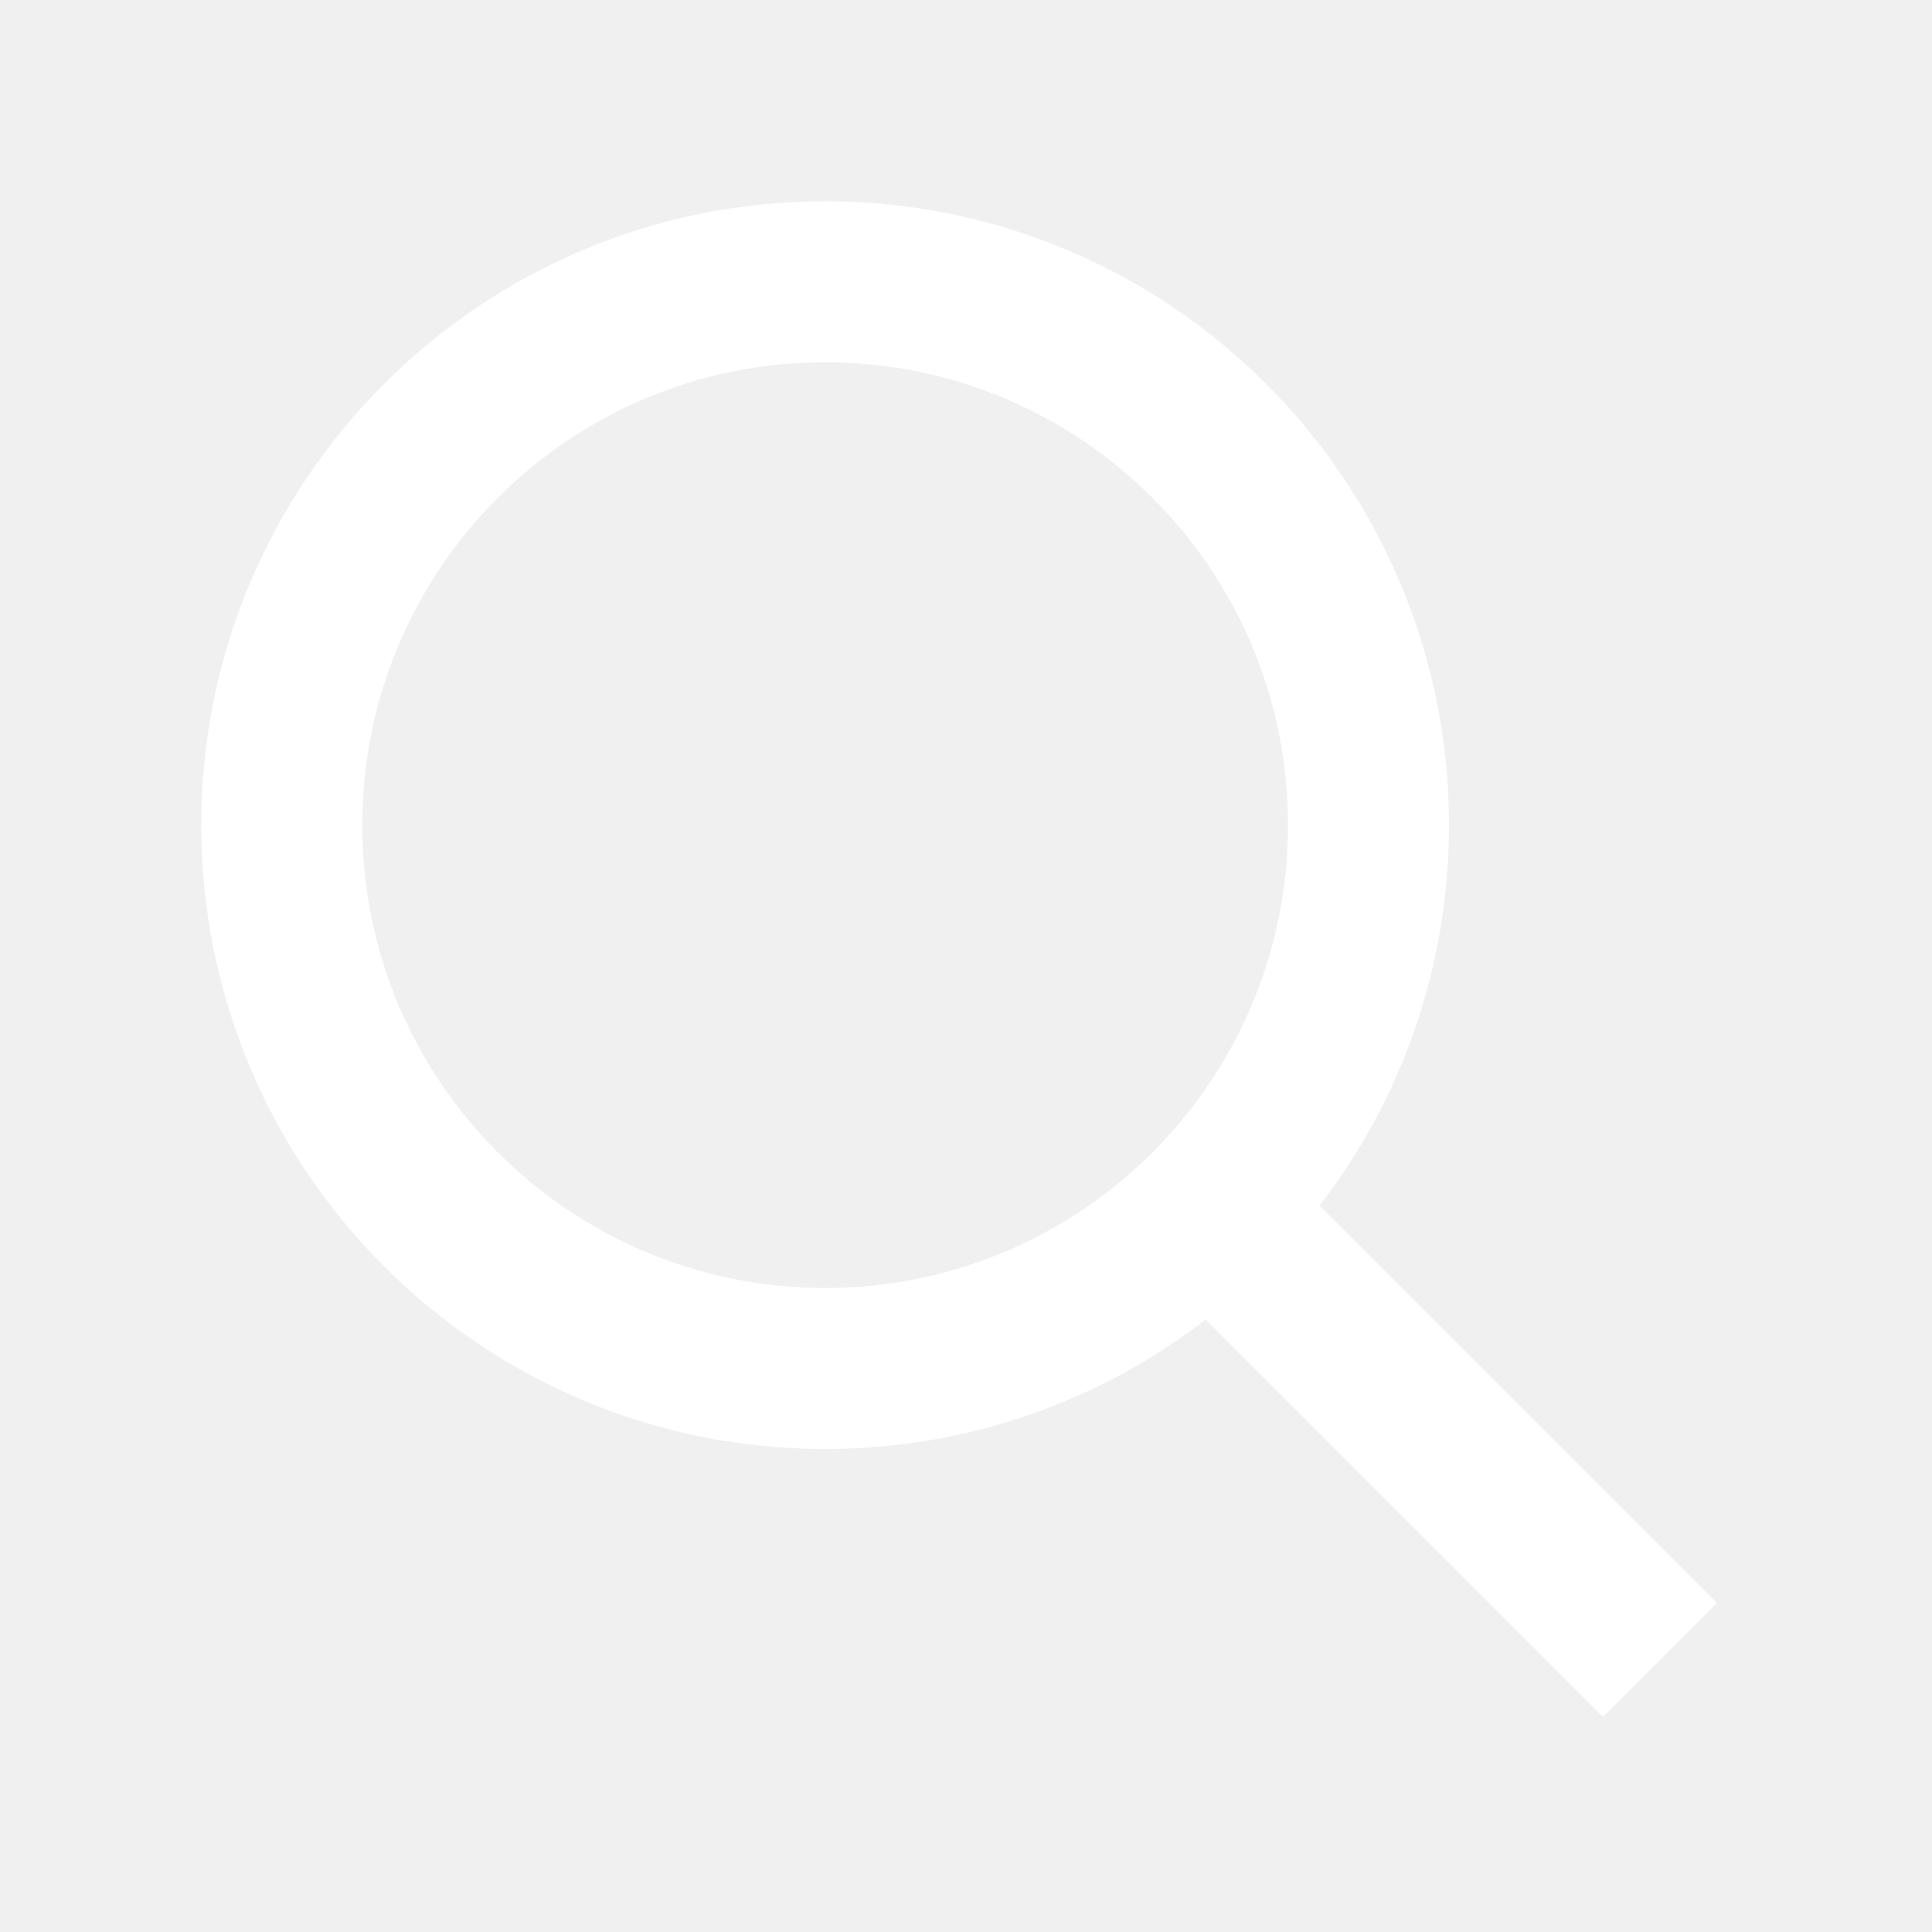
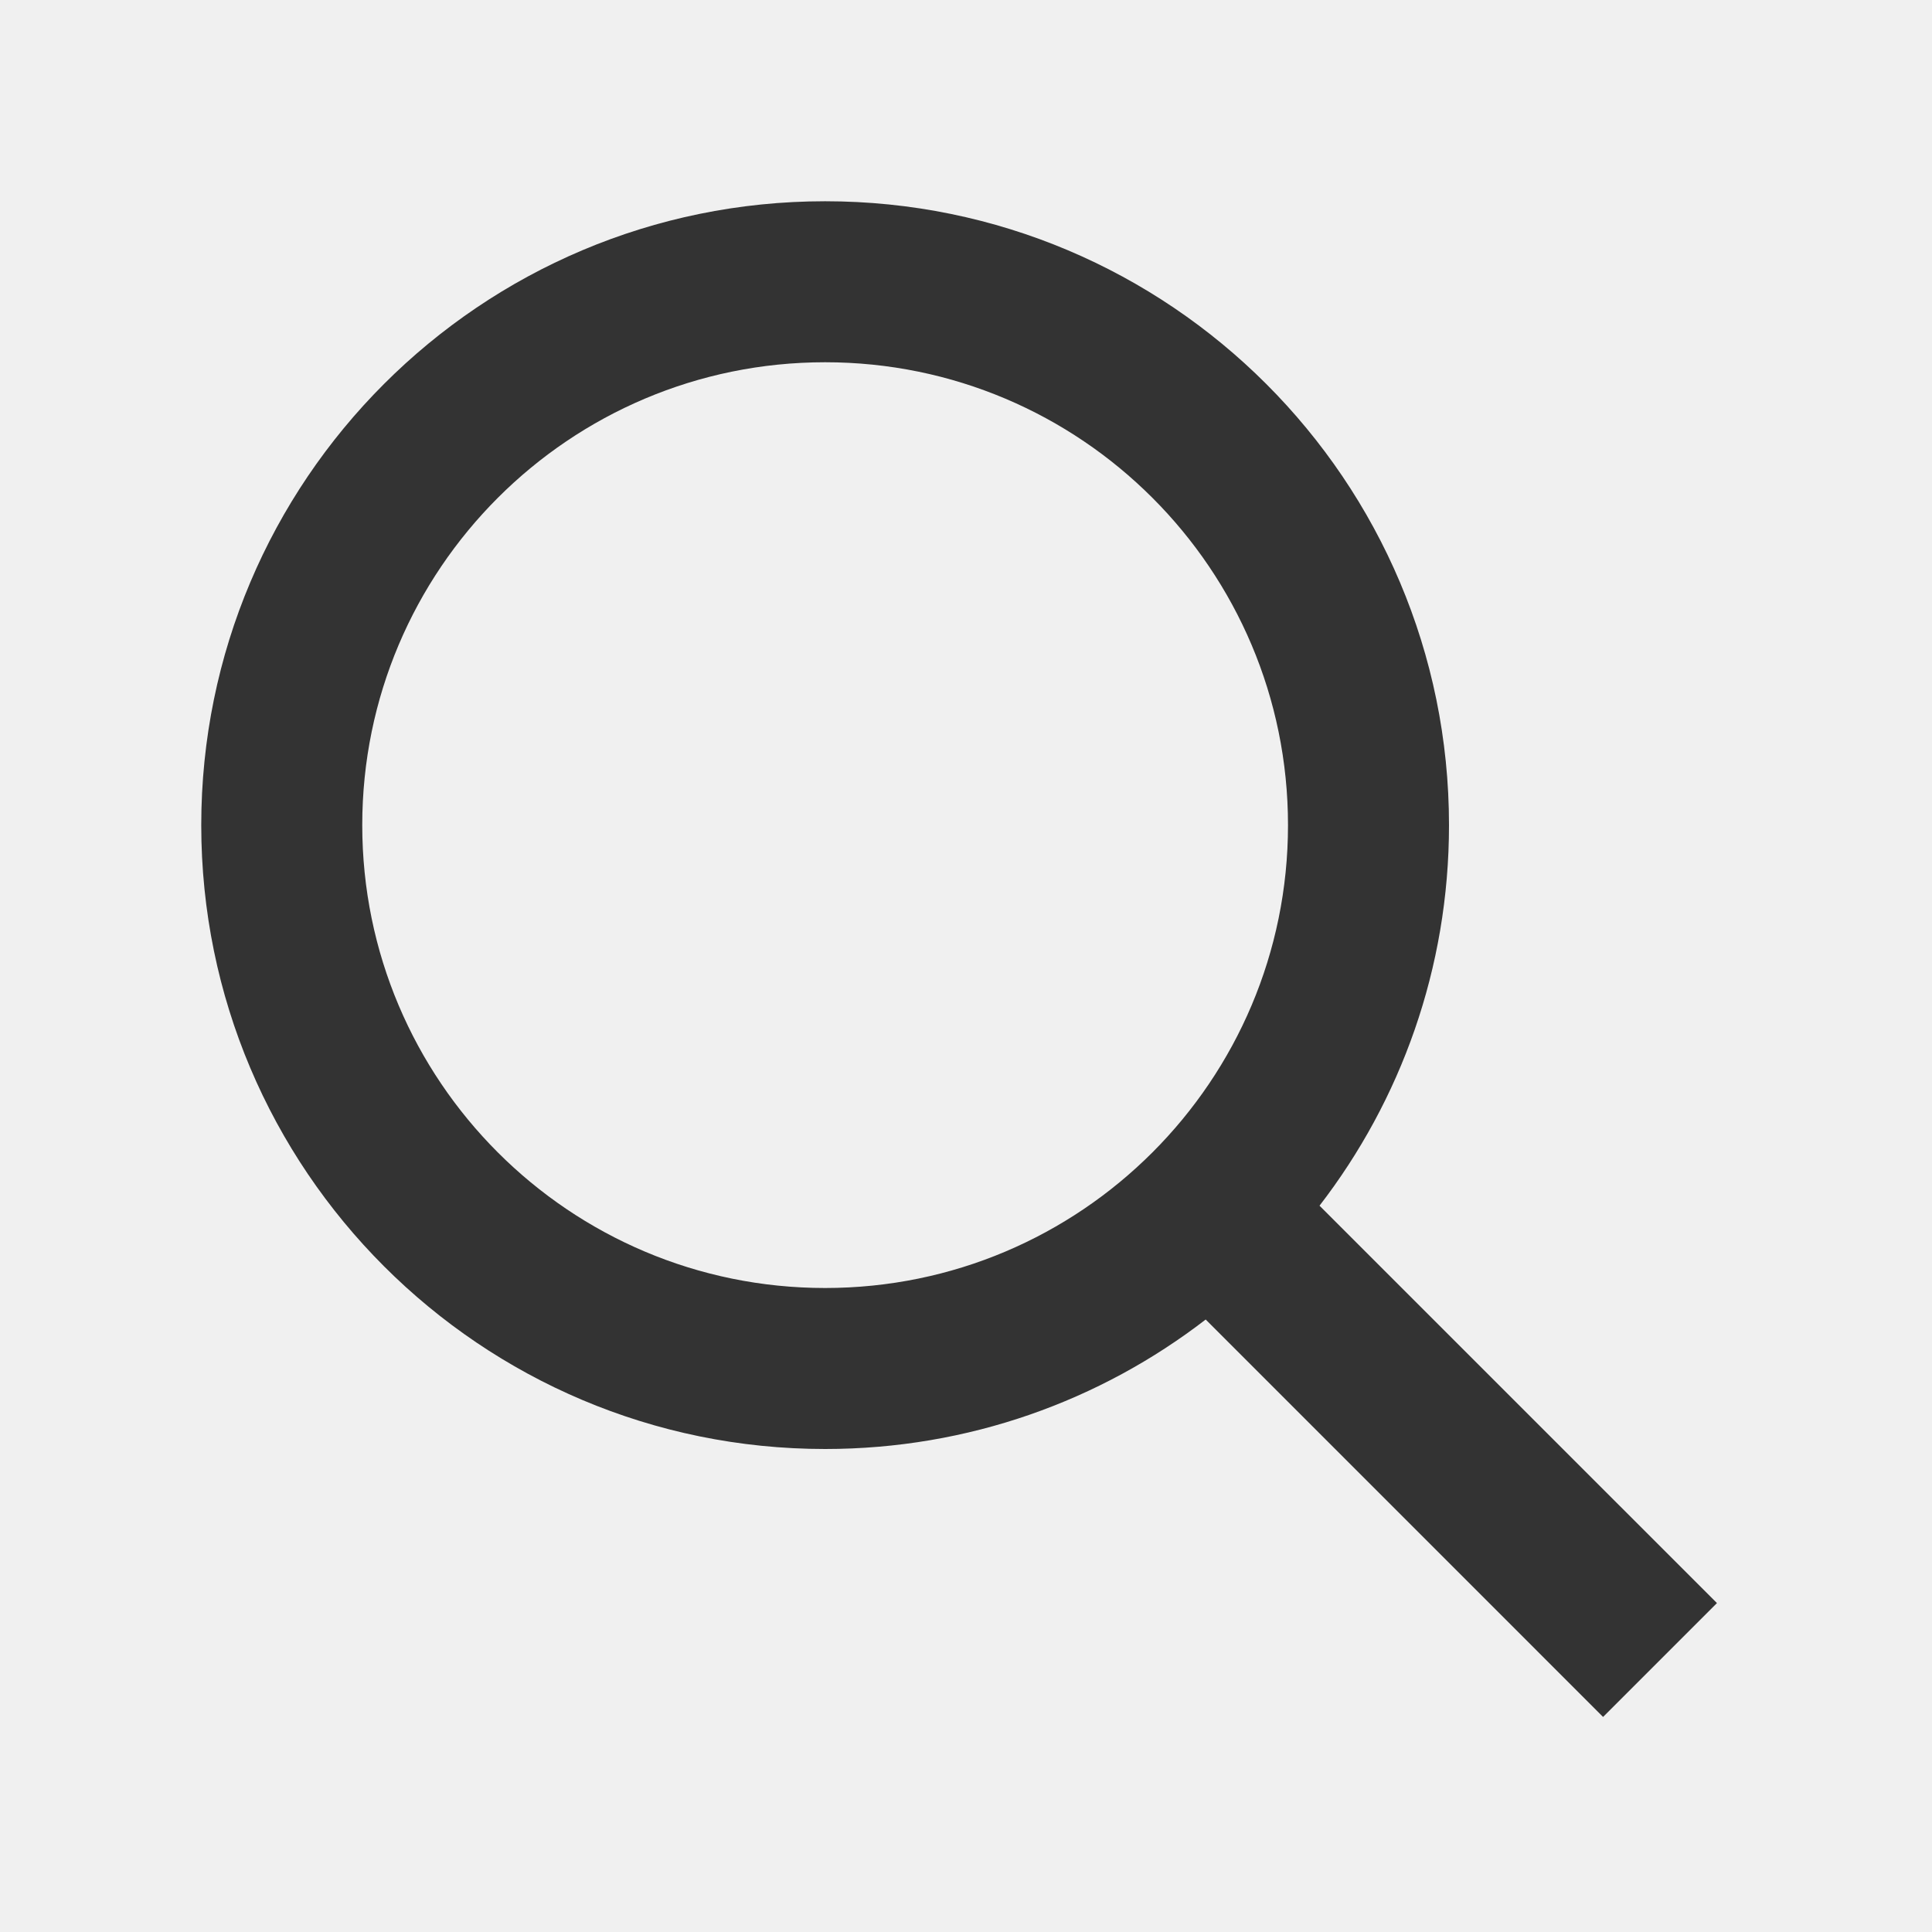
<svg xmlns="http://www.w3.org/2000/svg" width="48px" height="48px" viewBox="0 0 48 48" version="1.1">
  <g id="搜索-48px-白" stroke="none" stroke-width="1" fill="none" fill-rule="evenodd">
    <g id="搜素备份">
      <rect id="Rectangle" x="0" y="0" width="48" height="48" />
-       <path d="M20.5,5 C29.06,5 36,11.94 36,20.5 C36,24.059 34.8,27.339 32.783,29.955 L42.657,39.828 L39.828,42.657 L29.955,32.783 C27.339,34.8 24.059,36 20.5,36 C11.94,36 5,29.06 5,20.5 C5,11.94 11.94,5 20.5,5 Z M20.5,9 C14.149,9 9,14.149 9,20.5 C9,26.851 14.149,32 20.5,32 C26.851,32 32,26.851 32,20.5 C32,14.149 26.851,9 20.5,9 Z" id="形状结合" fill="#FFFFFF" fill-rule="nonzero" />
+       <path d="M20.5,5 C29.06,5 36,11.94 36,20.5 C36,24.059 34.8,27.339 32.783,29.955 L42.657,39.828 L39.828,42.657 L29.955,32.783 C27.339,34.8 24.059,36 20.5,36 C11.94,36 5,29.06 5,20.5 C5,11.94 11.94,5 20.5,5 Z M20.5,9 C14.149,9 9,14.149 9,20.5 C9,26.851 14.149,32 20.5,32 C26.851,32 32,26.851 32,20.5 C32,14.149 26.851,9 20.5,9 Z" id="形状结合" fill="#333333" fill-rule="nonzero" />
    </g>
  </g>
</svg>
